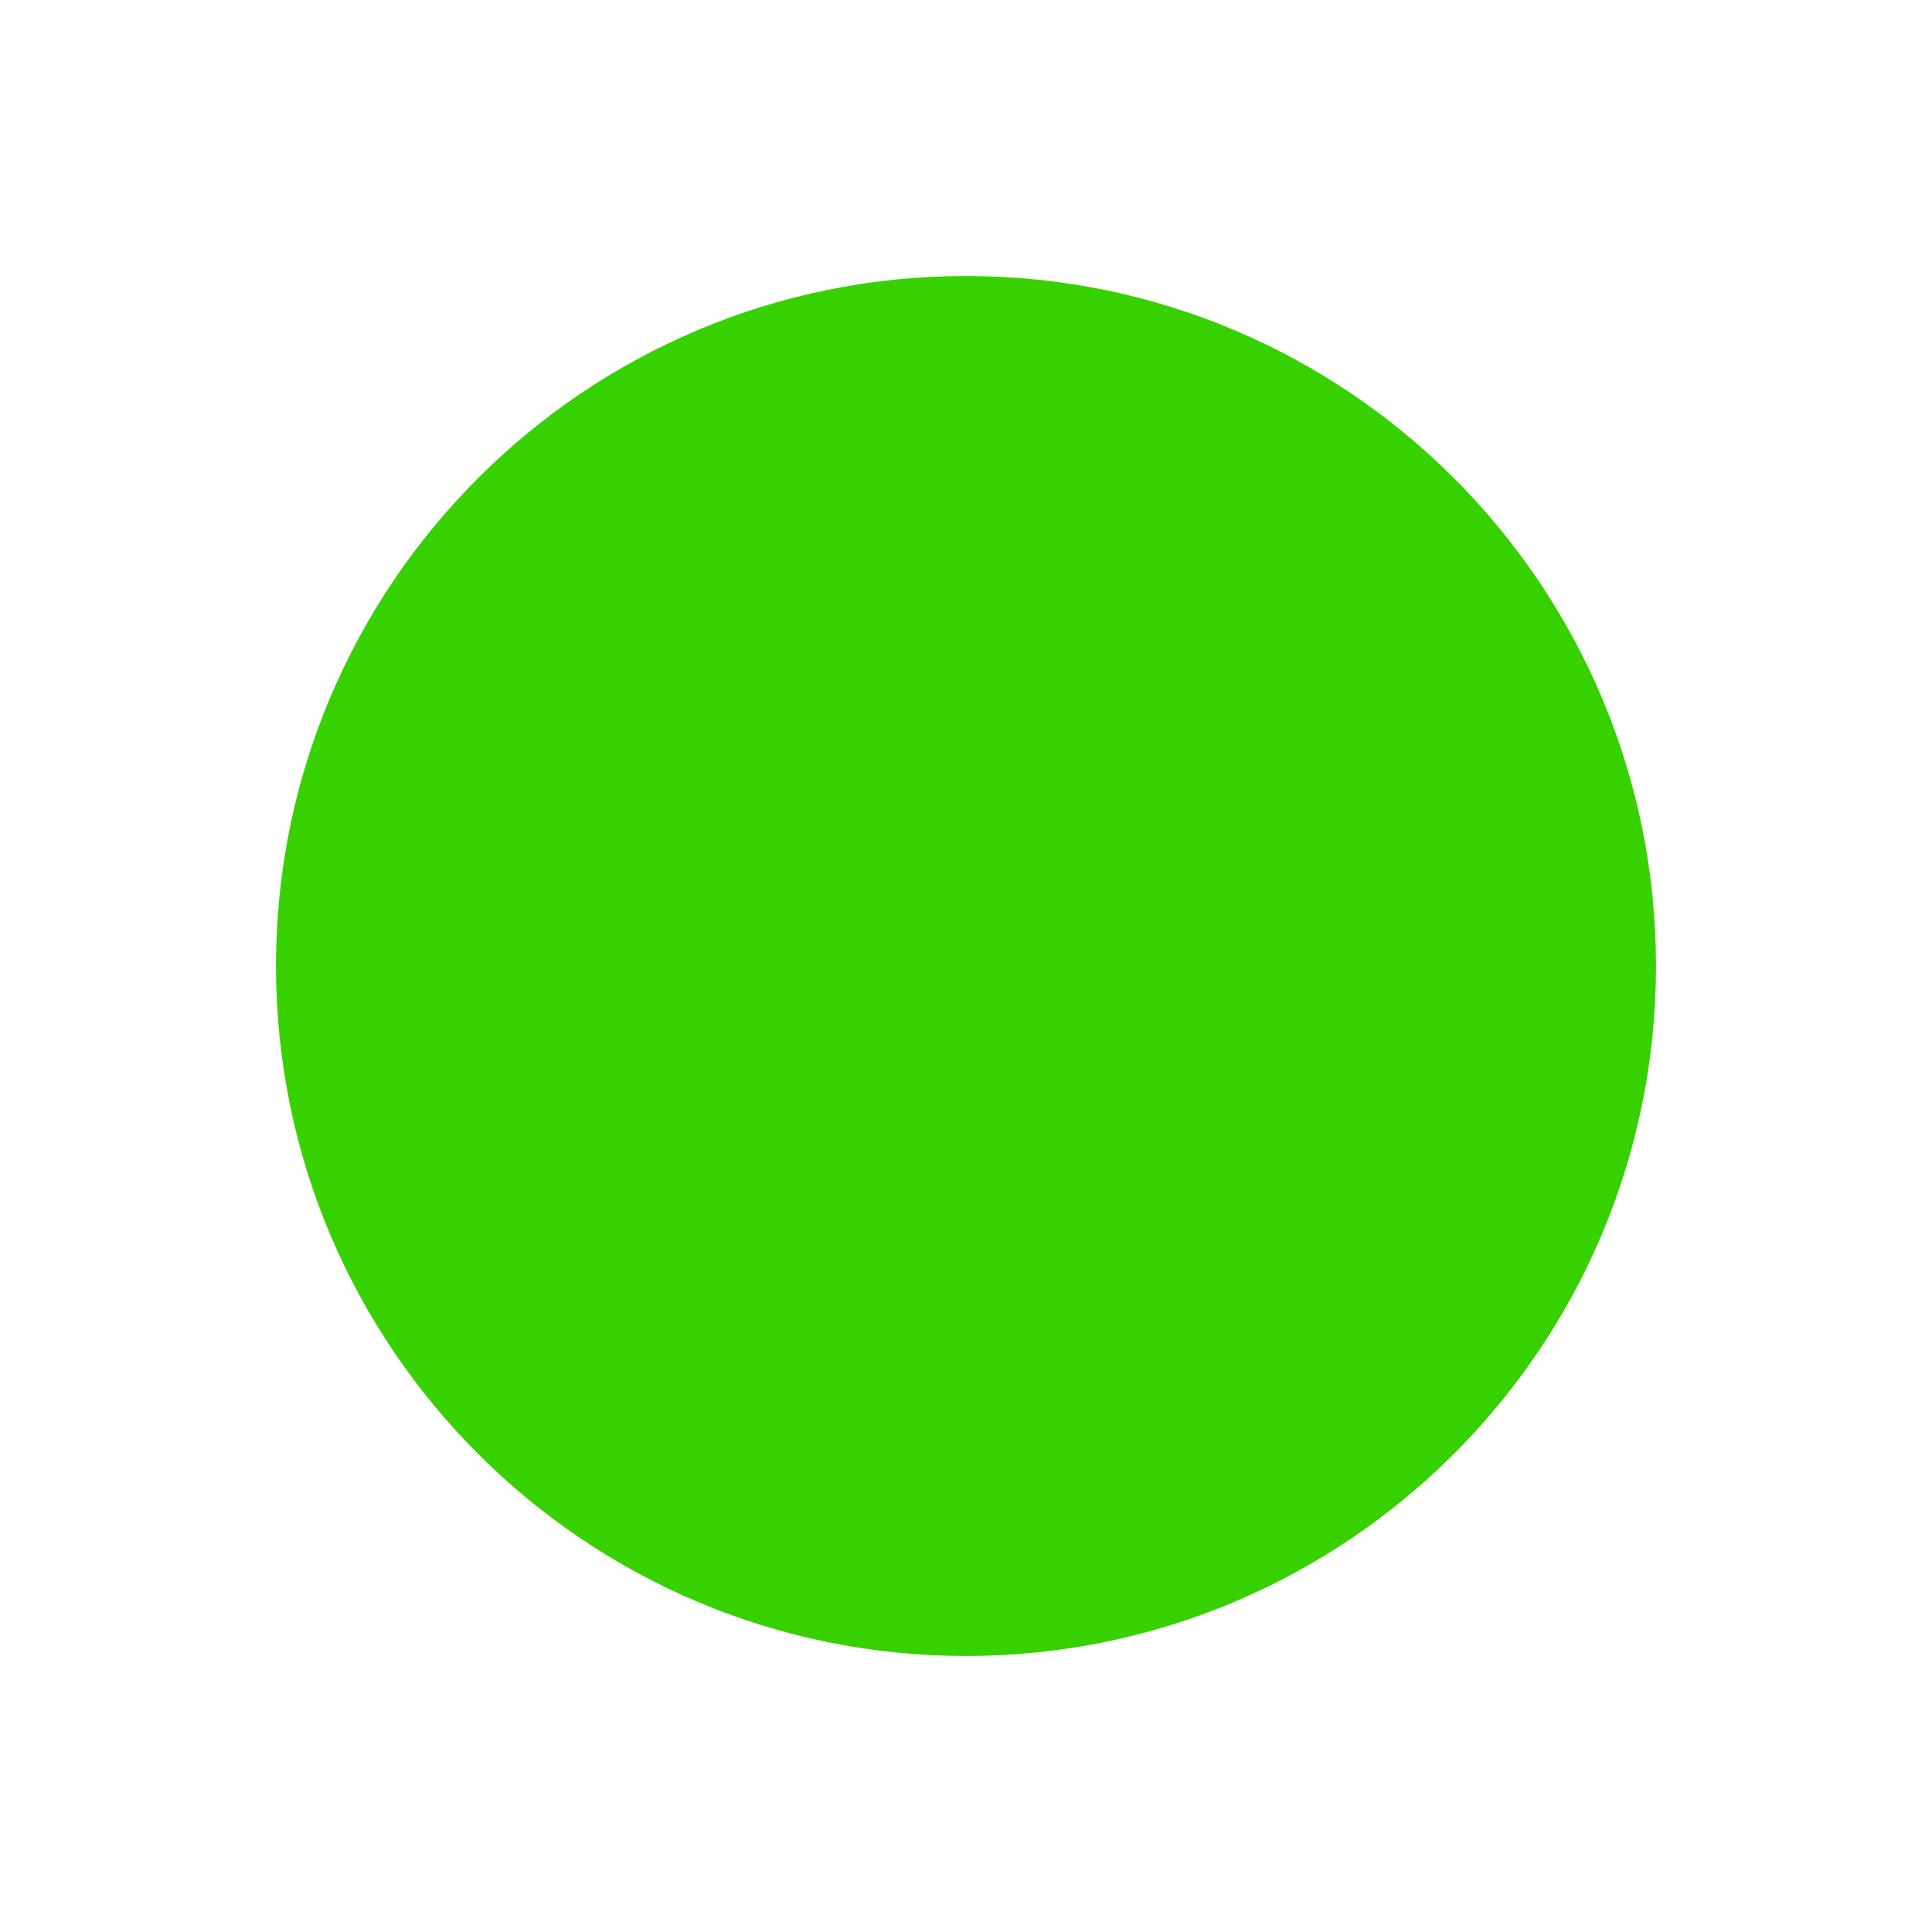
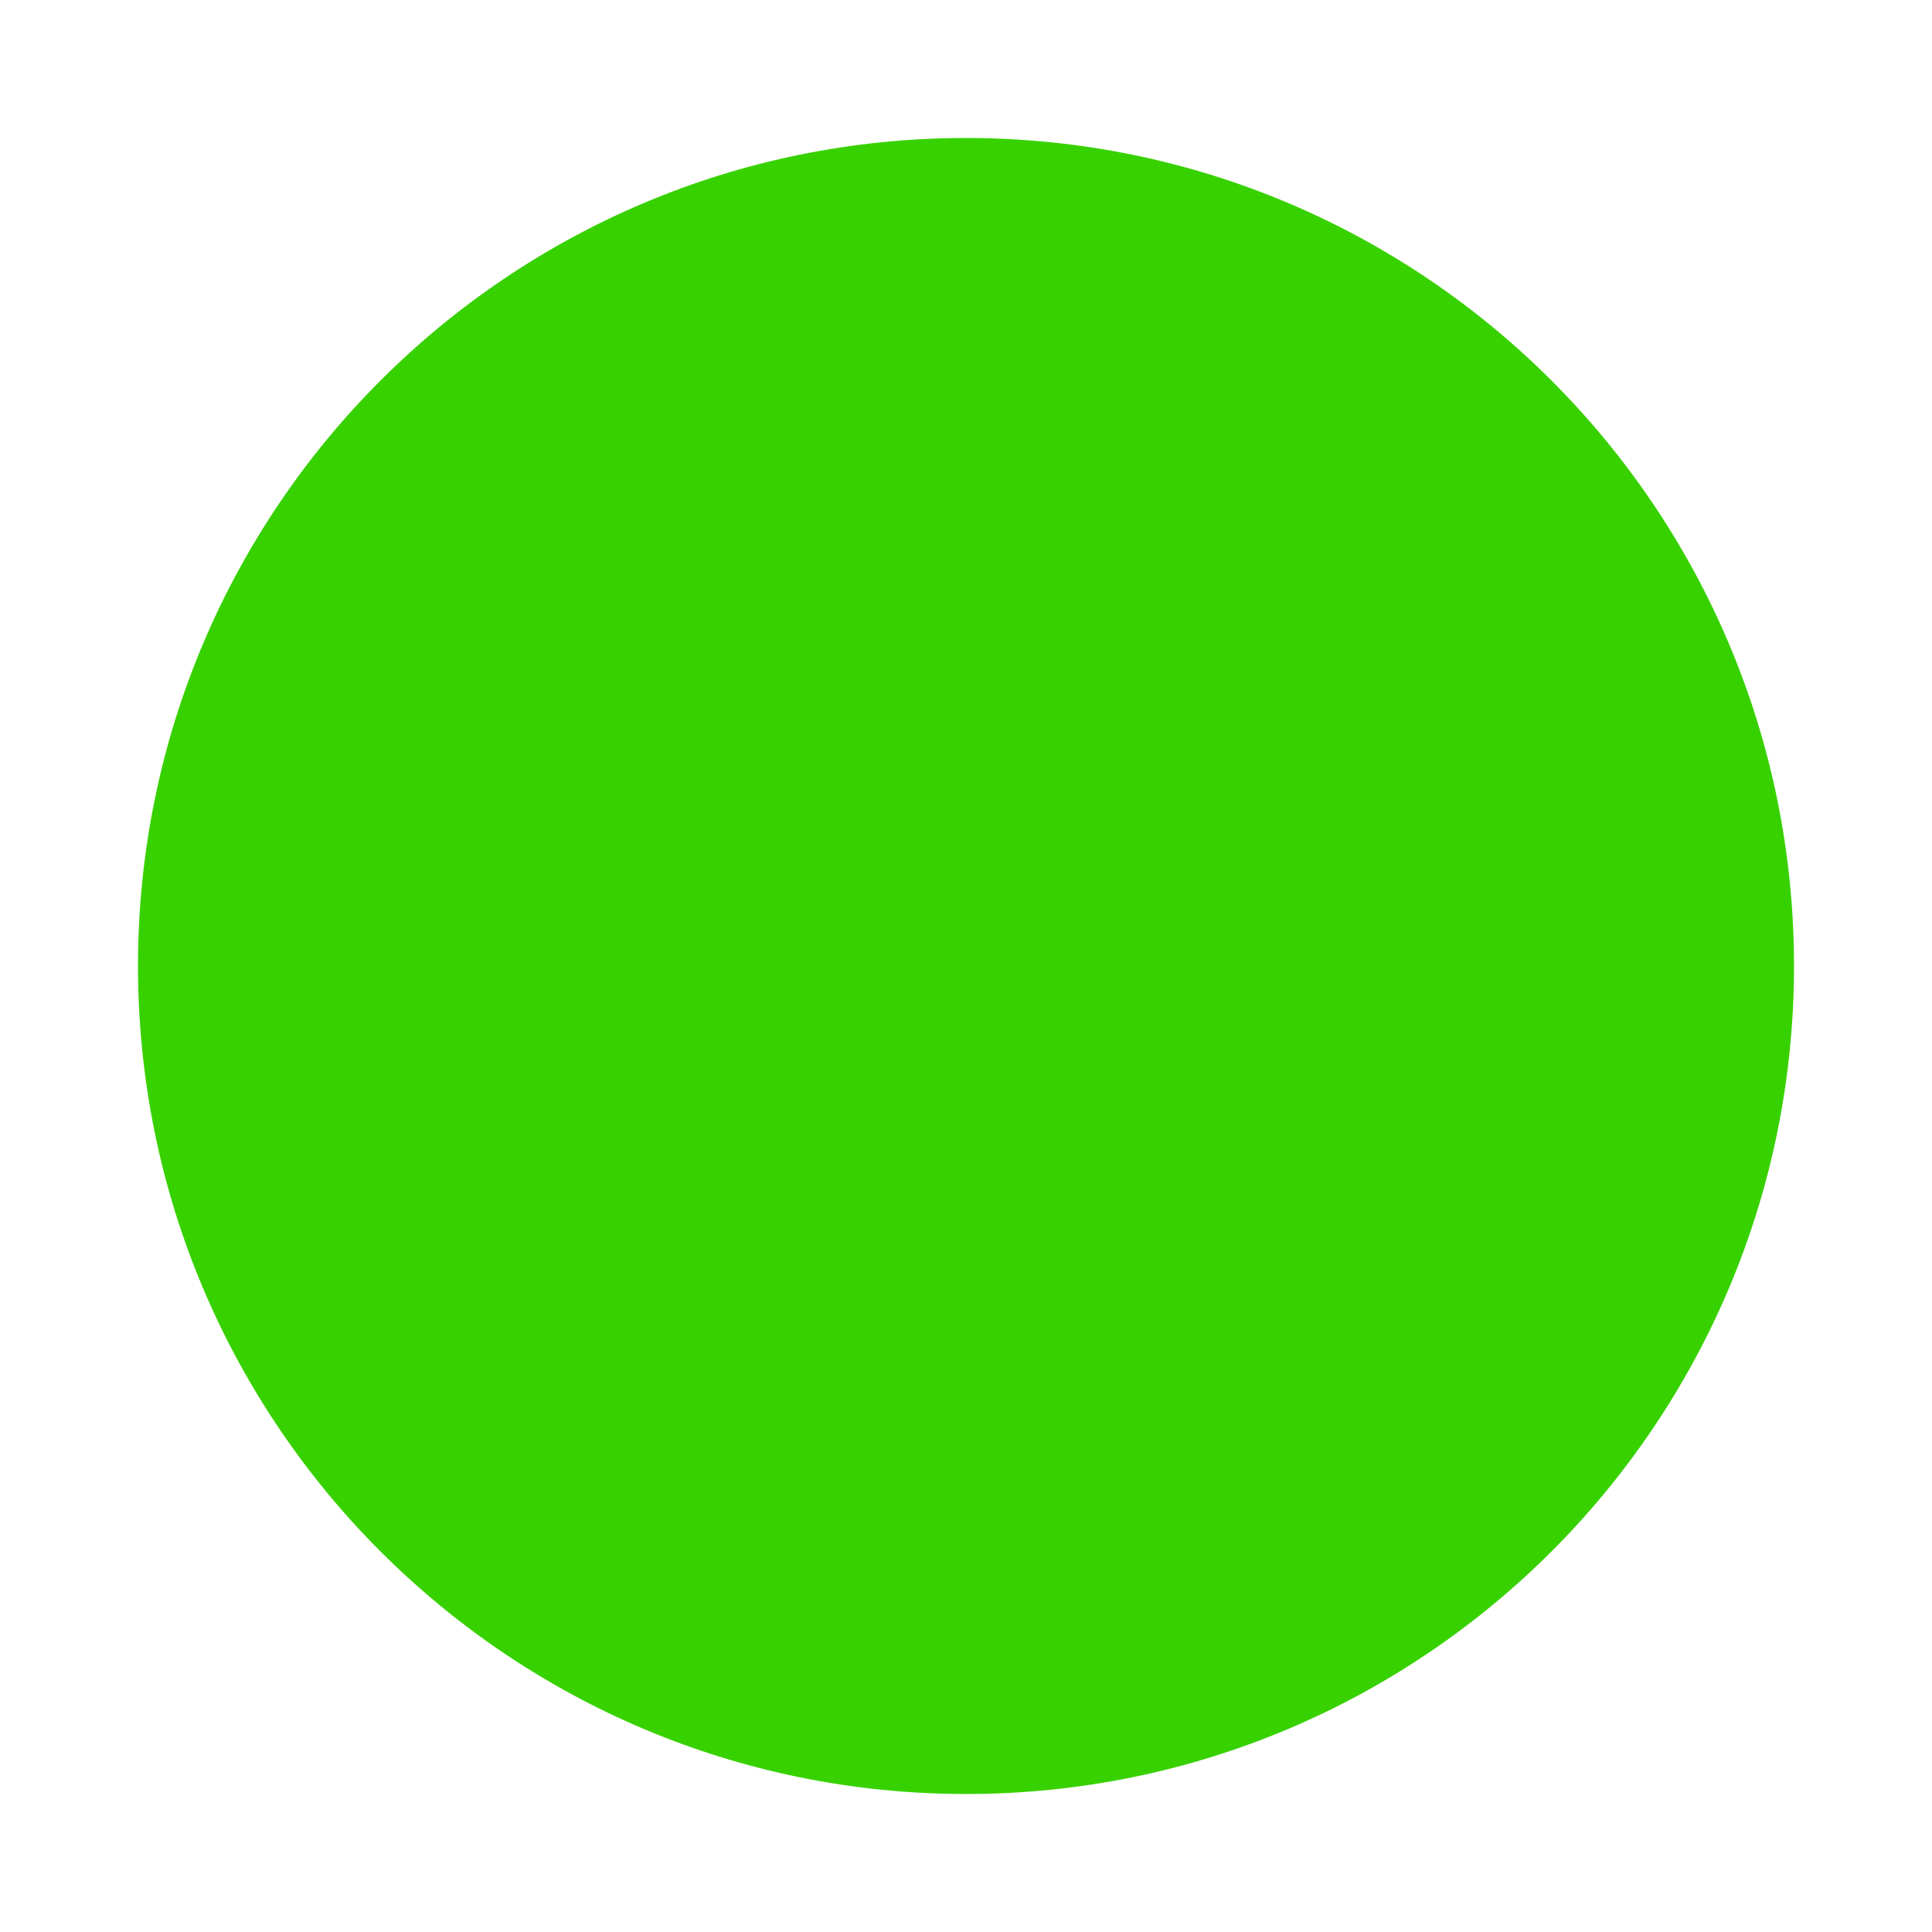
- <svg xmlns="http://www.w3.org/2000/svg" width="800px" height="800px" viewBox="-44.8 -44.8 537.60 537.60" id="svg2" version="1.1" fill="#38d100" stroke="#38d100">
+ <svg xmlns="http://www.w3.org/2000/svg" width="800px" height="800px" viewBox="0 0 448 448" id="svg2" version="1.1" fill="#38d100" stroke="#38d100">
  <g id="SVGRepo_bgCarrier" stroke-width="0" />
-   <g id="SVGRepo_tracerCarrier" stroke-linecap="round" stroke-linejoin="round" stroke="#CCCCCC" stroke-width="17.024" />
+   <g id="SVGRepo_tracerCarrier" stroke-linecap="round" stroke-linejoin="round" />
  <g id="SVGRepo_iconCarrier">
    <defs id="defs4" />
    <g id="layer1" transform="translate(0,-604.3622)">
      <circle style="fill-opacity:1;stroke:none;stroke-width:30;stroke-linecap:round;stroke-miterlimit:4;stroke-dasharray:none;stroke-opacity:1" id="path3334" cx="224" cy="828.362" r="192" />
    </g>
  </g>
</svg>
